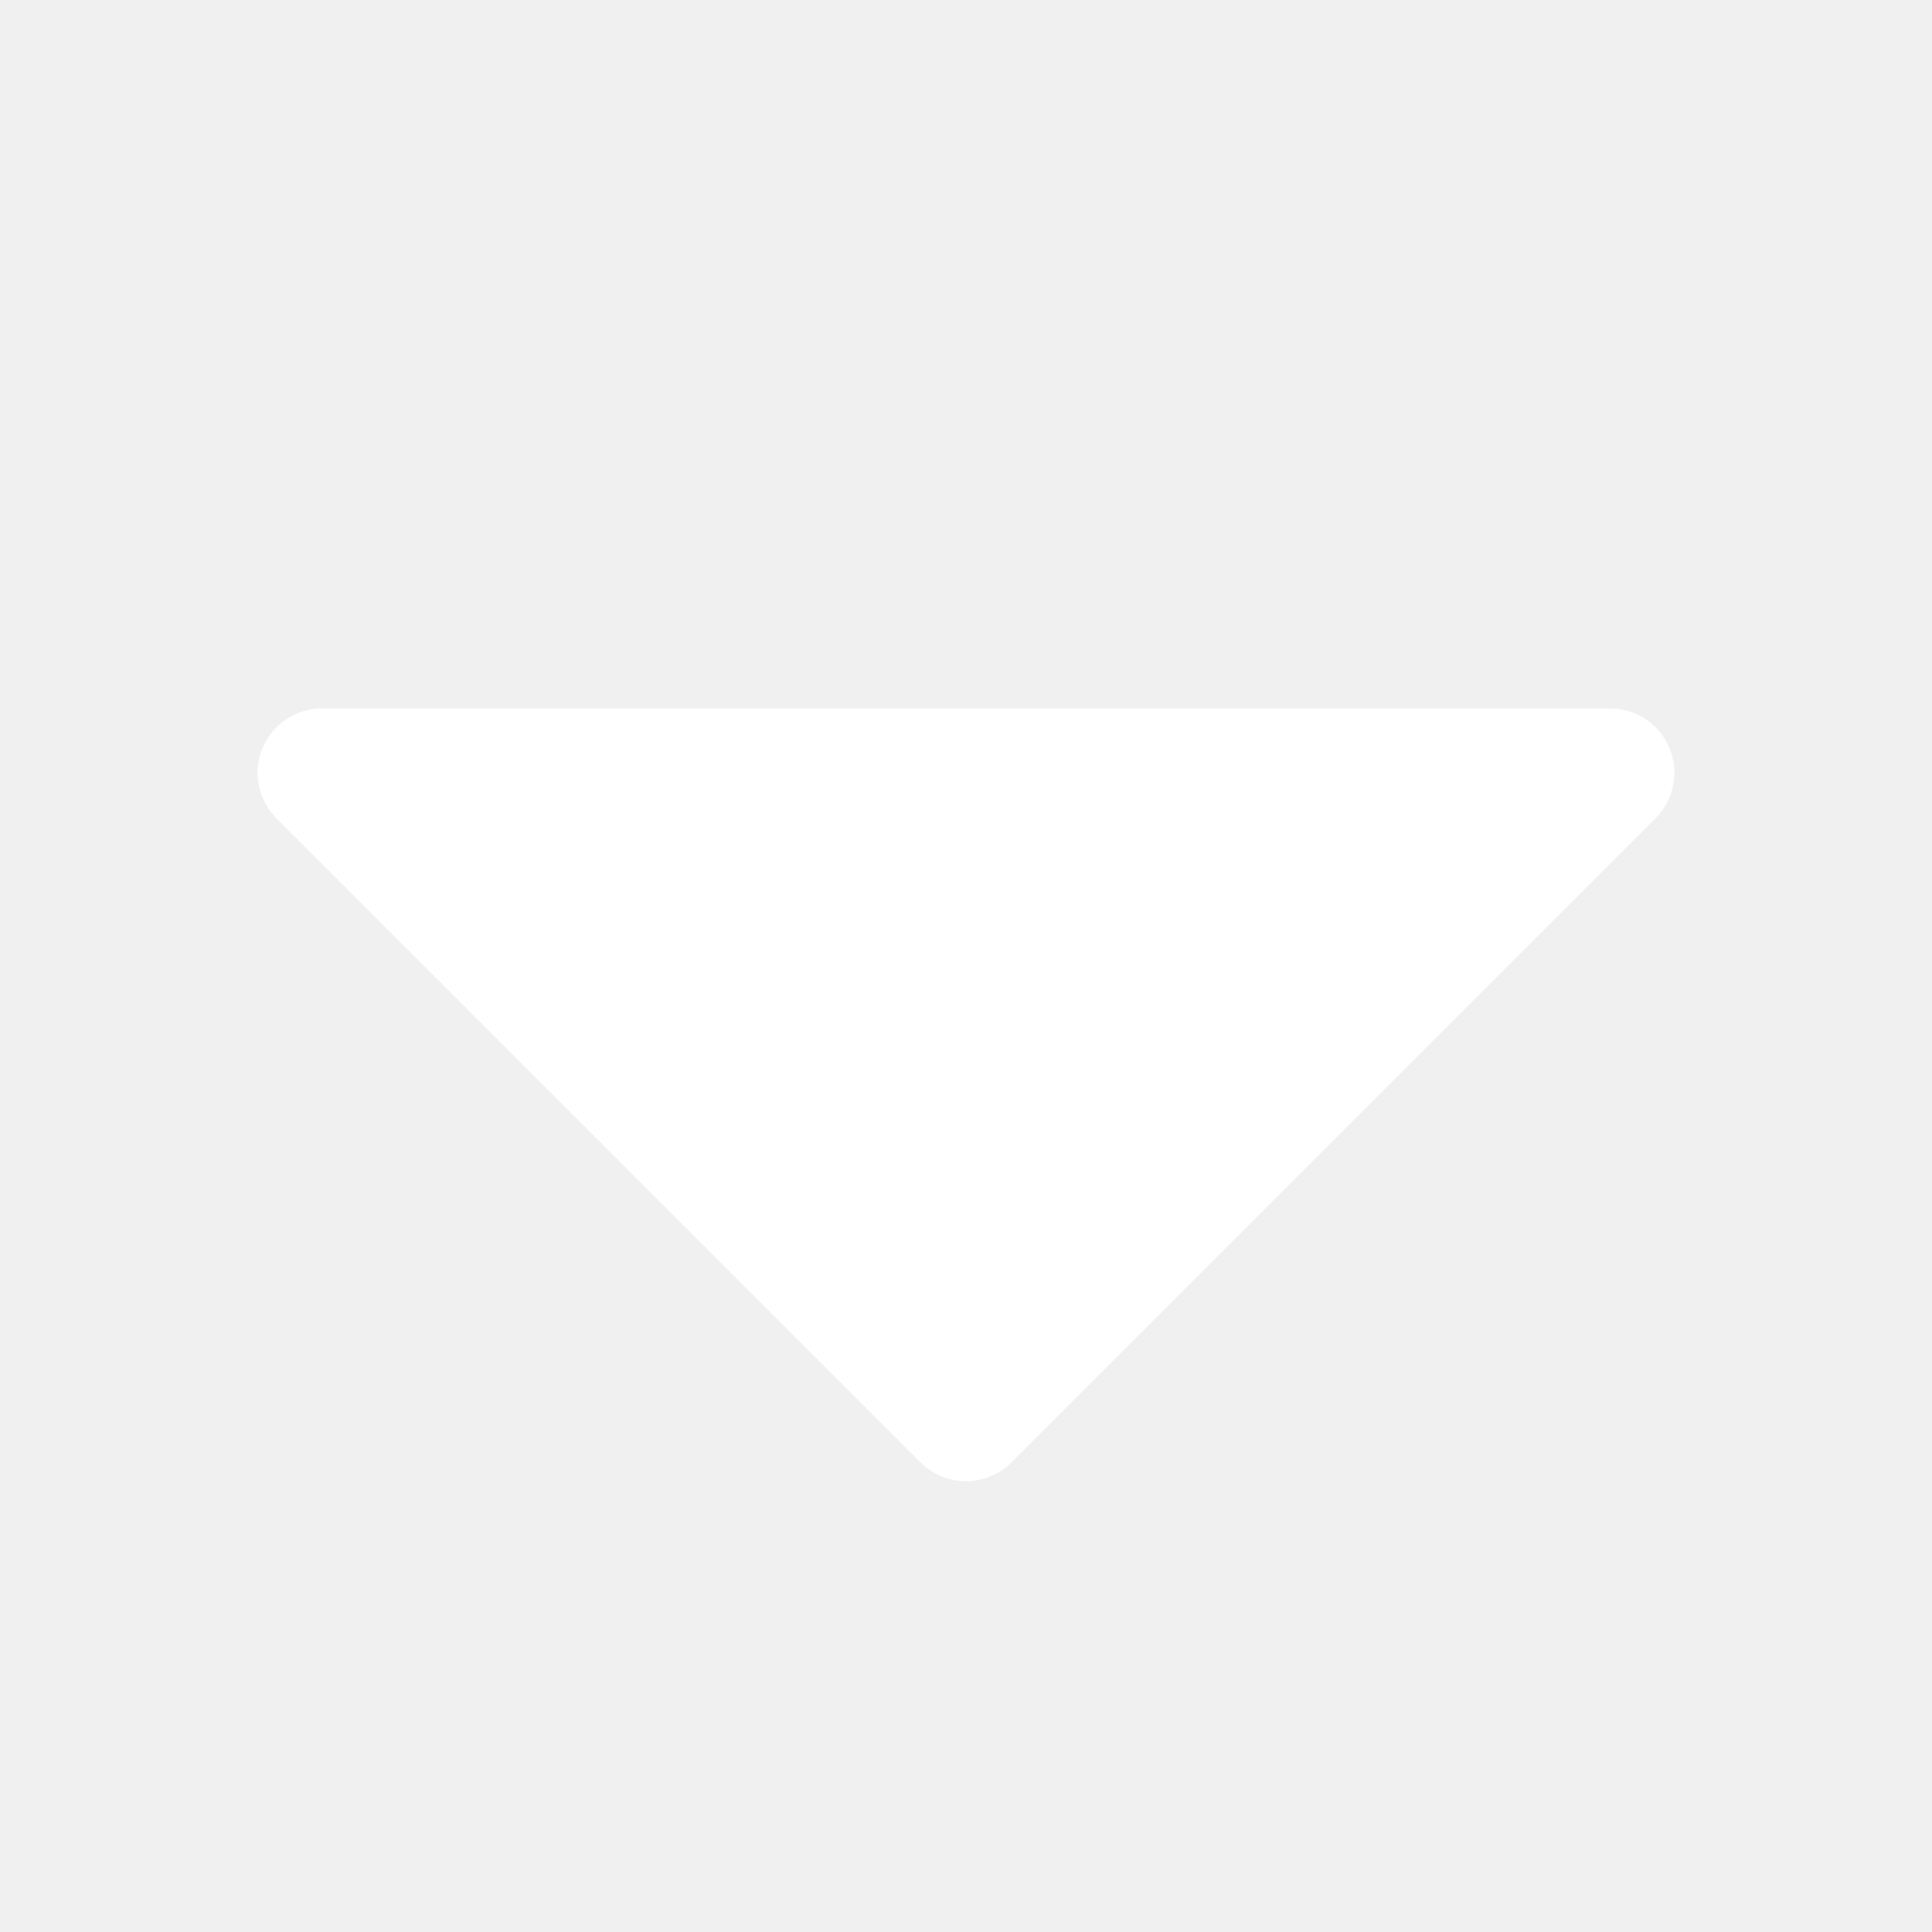
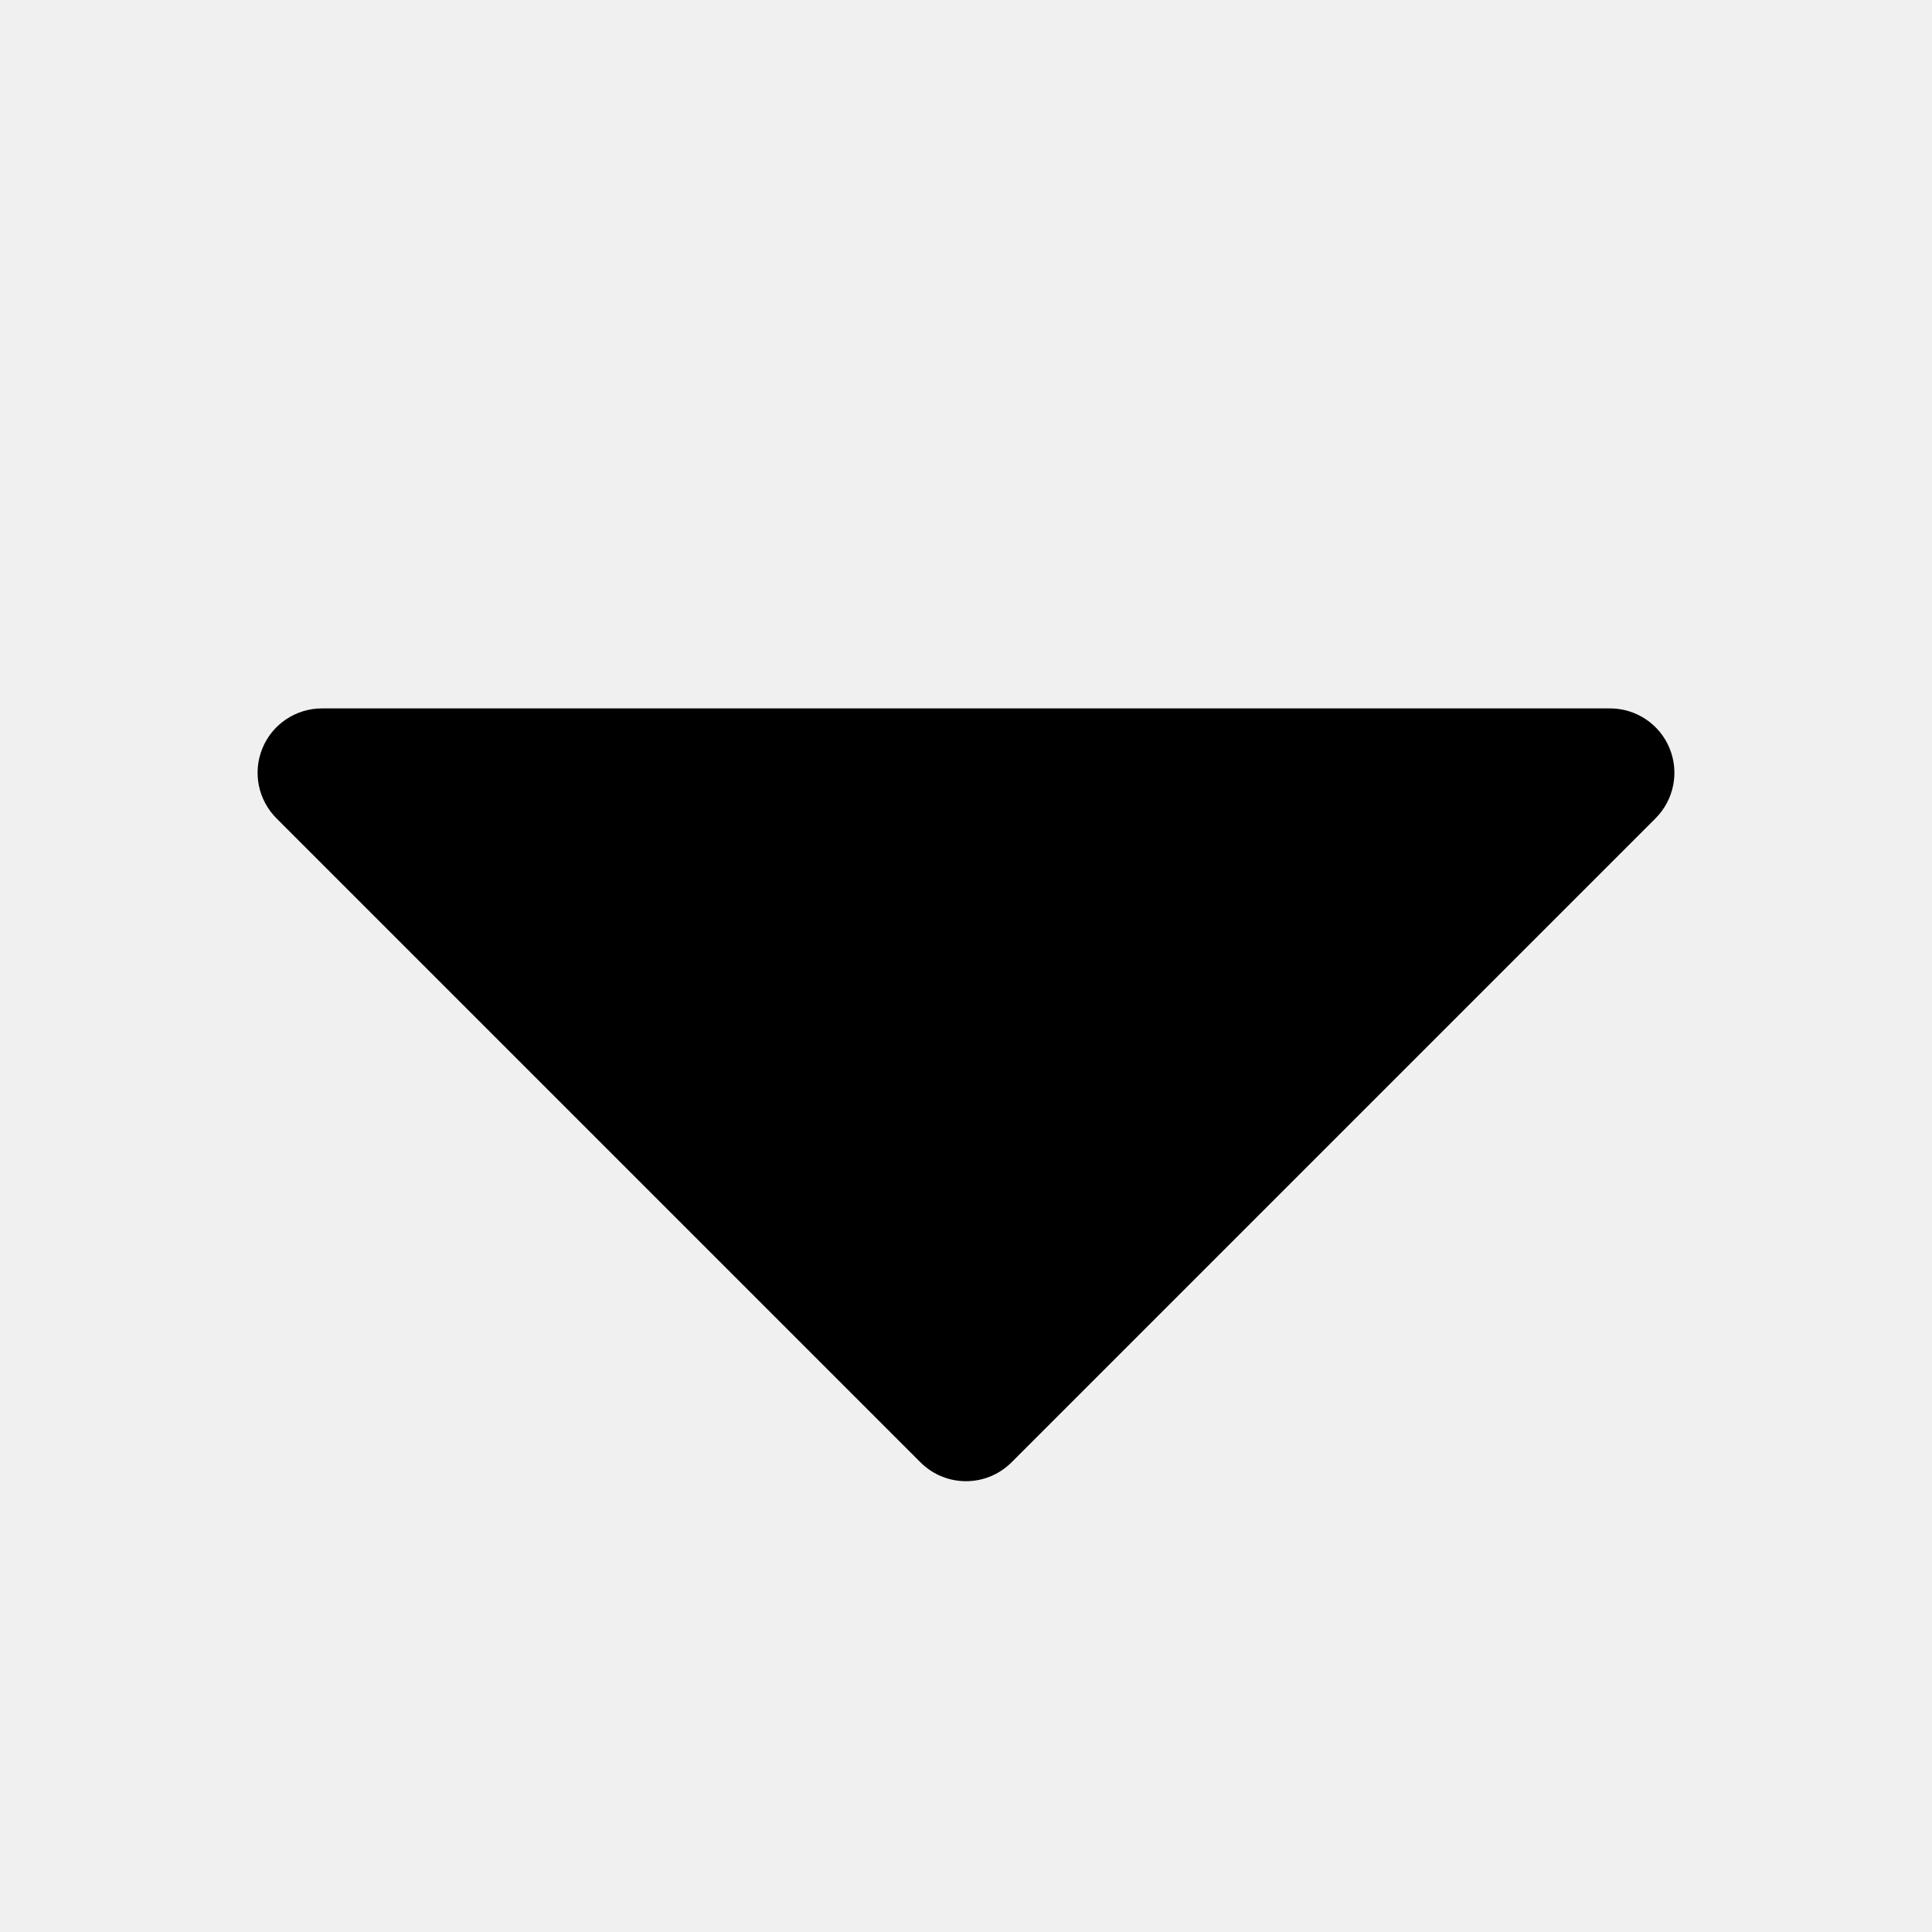
- <svg xmlns="http://www.w3.org/2000/svg" viewBox="0 0 30 30" fill="#fff">
-   <path d="M15,23c-0.256,0-0.512-0.098-0.707-0.293l-10-10c-0.286-0.286-0.372-0.716-0.217-1.09C4.23,11.243,4.596,11,5,11h20 c0.404,0,0.77,0.243,0.924,0.617c0.155,0.374,0.069,0.804-0.217,1.09l-10,10C15.512,22.902,15.256,23,15,23z" />
+ <svg xmlns="http://www.w3.org/2000/svg" fill="none" viewBox="0 0 30 30" id="sort">
+   <path fill="currentColor" d="M15,23c-0.256,0-0.512-0.098-0.707-0.293l-10-10c-0.286-0.286-0.372-0.716-0.217-1.09C4.23,11.243,4.596,11,5,11h20 c0.404,0,0.77,0.243,0.924,0.617c0.155,0.374,0.069,0.804-0.217,1.09l-10,10C15.512,22.902,15.256,23,15,23z">
+     </path>
</svg>
